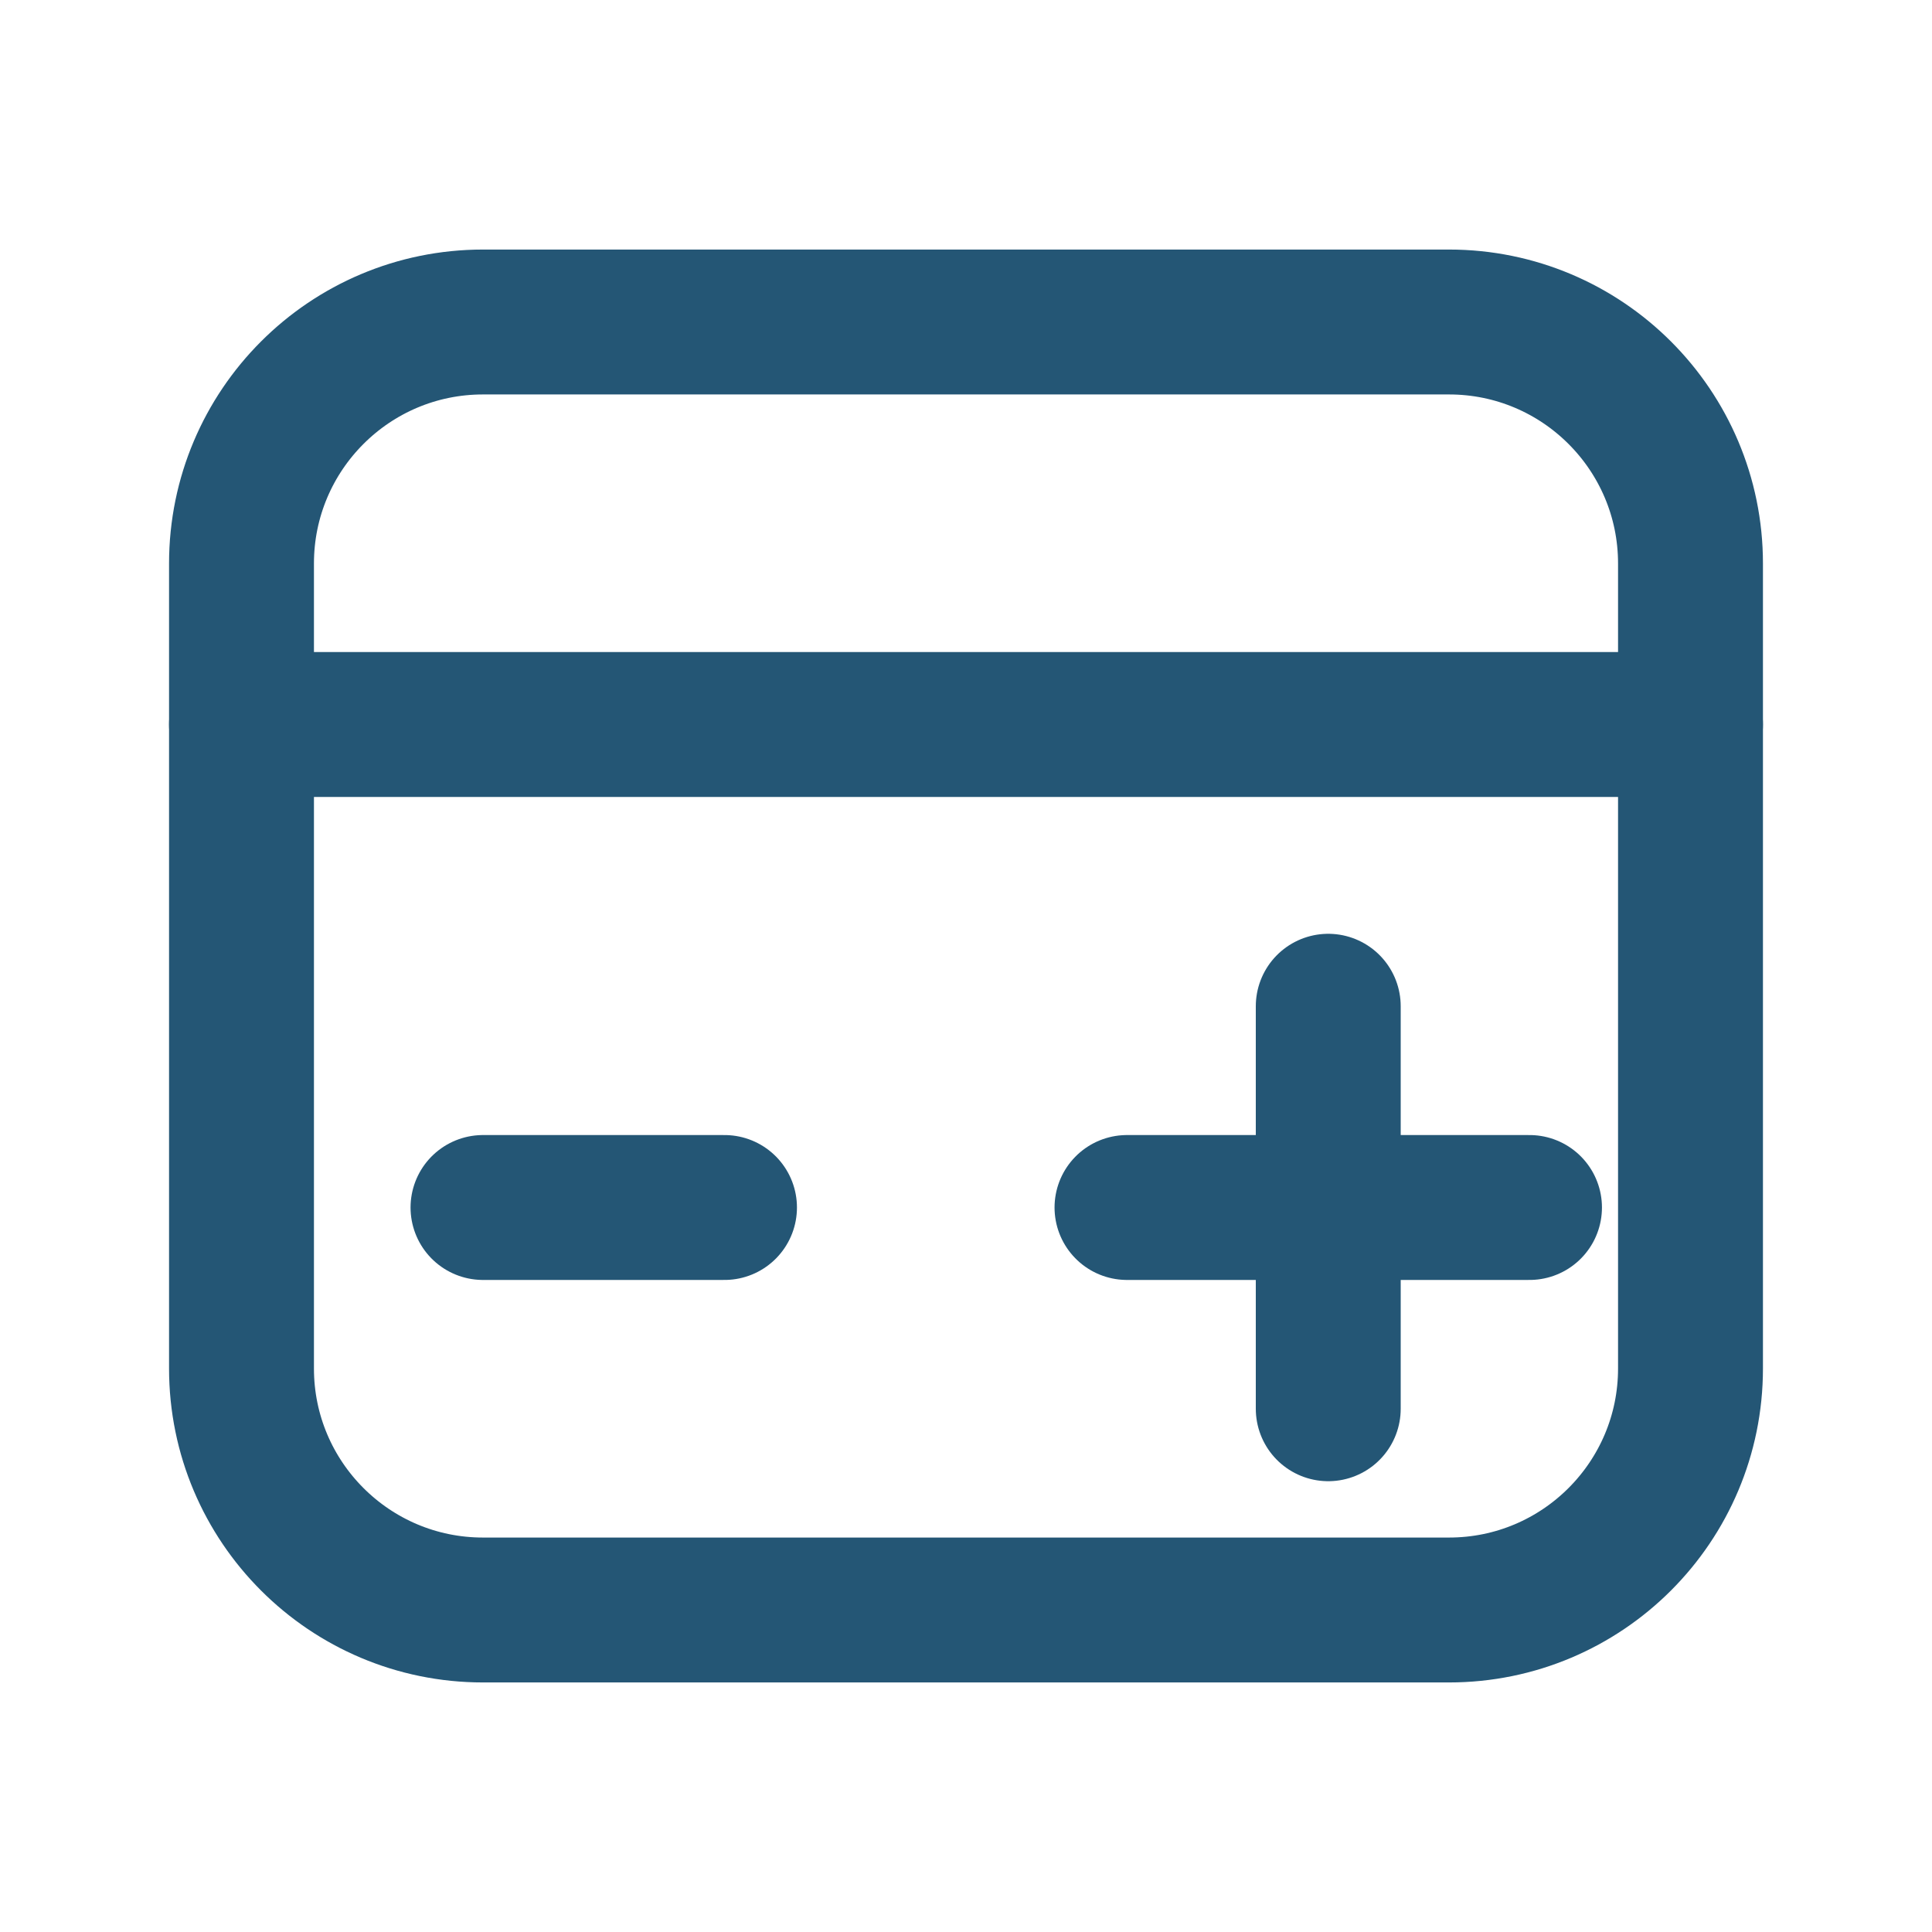
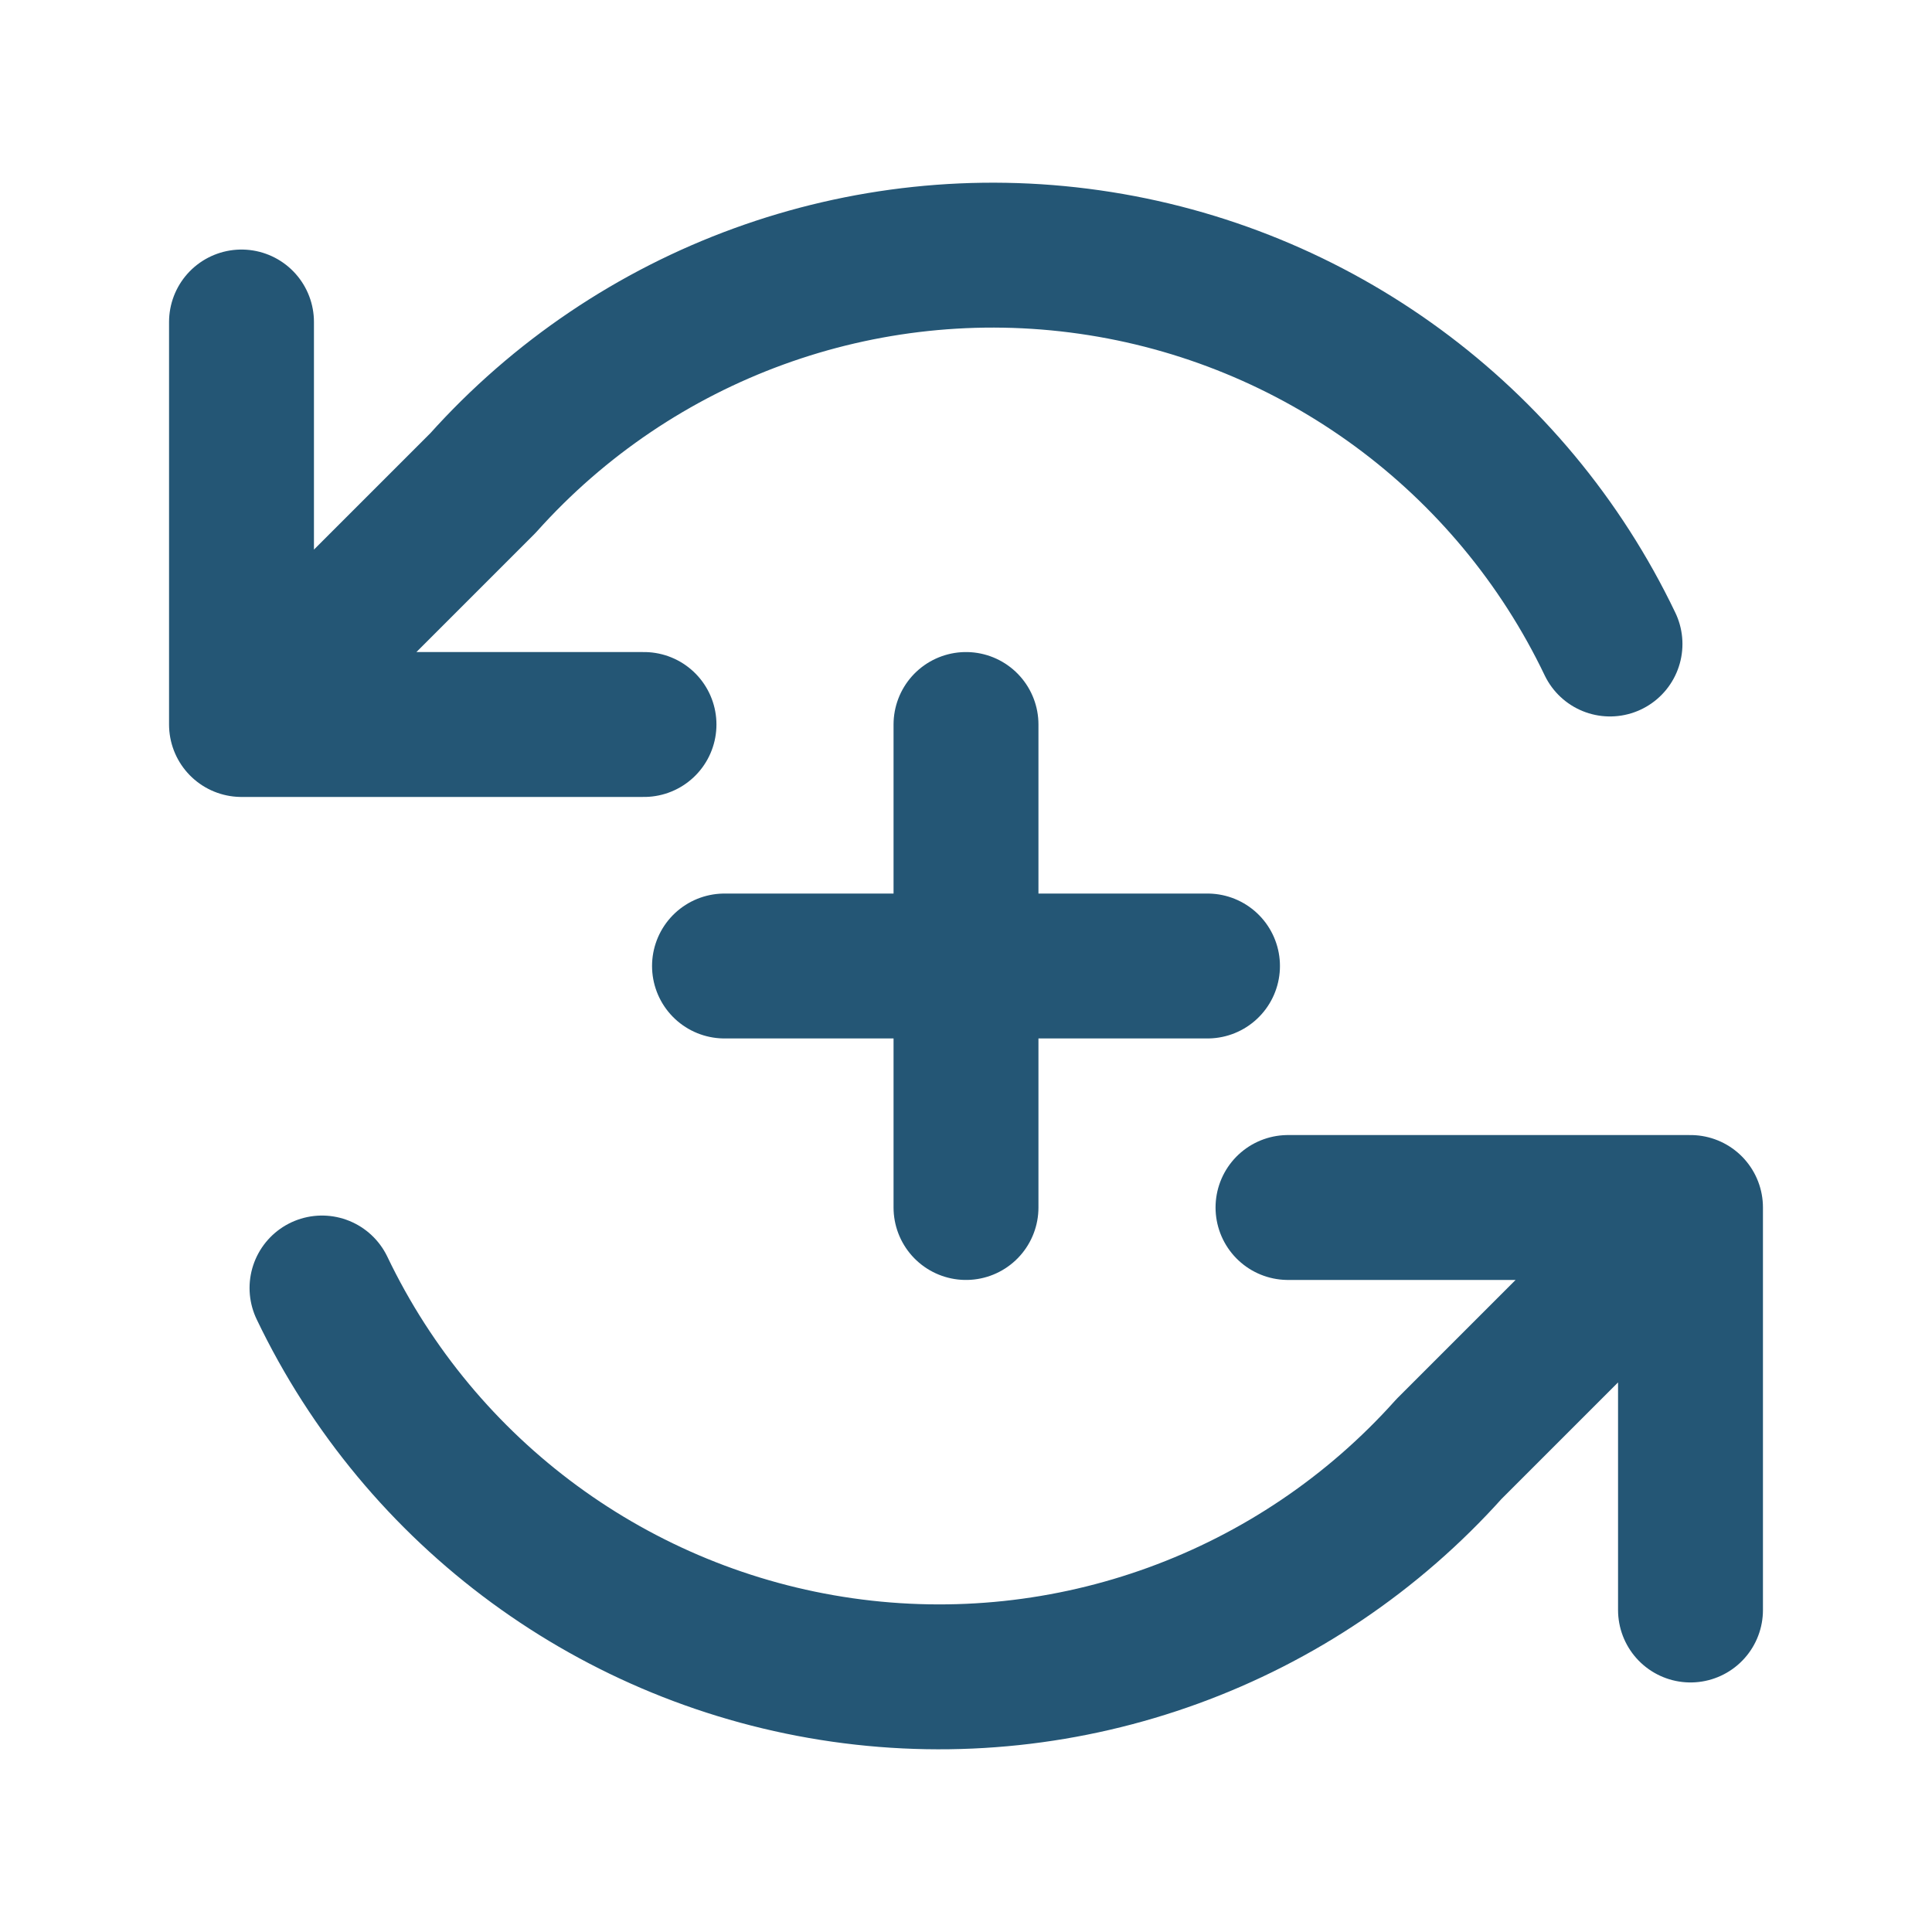
<svg xmlns="http://www.w3.org/2000/svg" width="24" height="24" viewBox="0 0 24 24" fill="none" stroke="#245675" stroke-width="1.8" stroke-linecap="round" stroke-linejoin="round">
-   <rect x="3" y="4" width="18" height="16" rx="3" />
-   <path d="M3 9h18m-7 6h5m-2.5-2.5v5M6 15h3" />
+   <path d="M20 8a8.5 8.5 0 0 0-14-2L3 9m0-5v5h5M4 16a8.5 8.5 0 0 0 14 2l3-3m0 5v-5h-5M9 12h6m-3-3v6" />
</svg>
